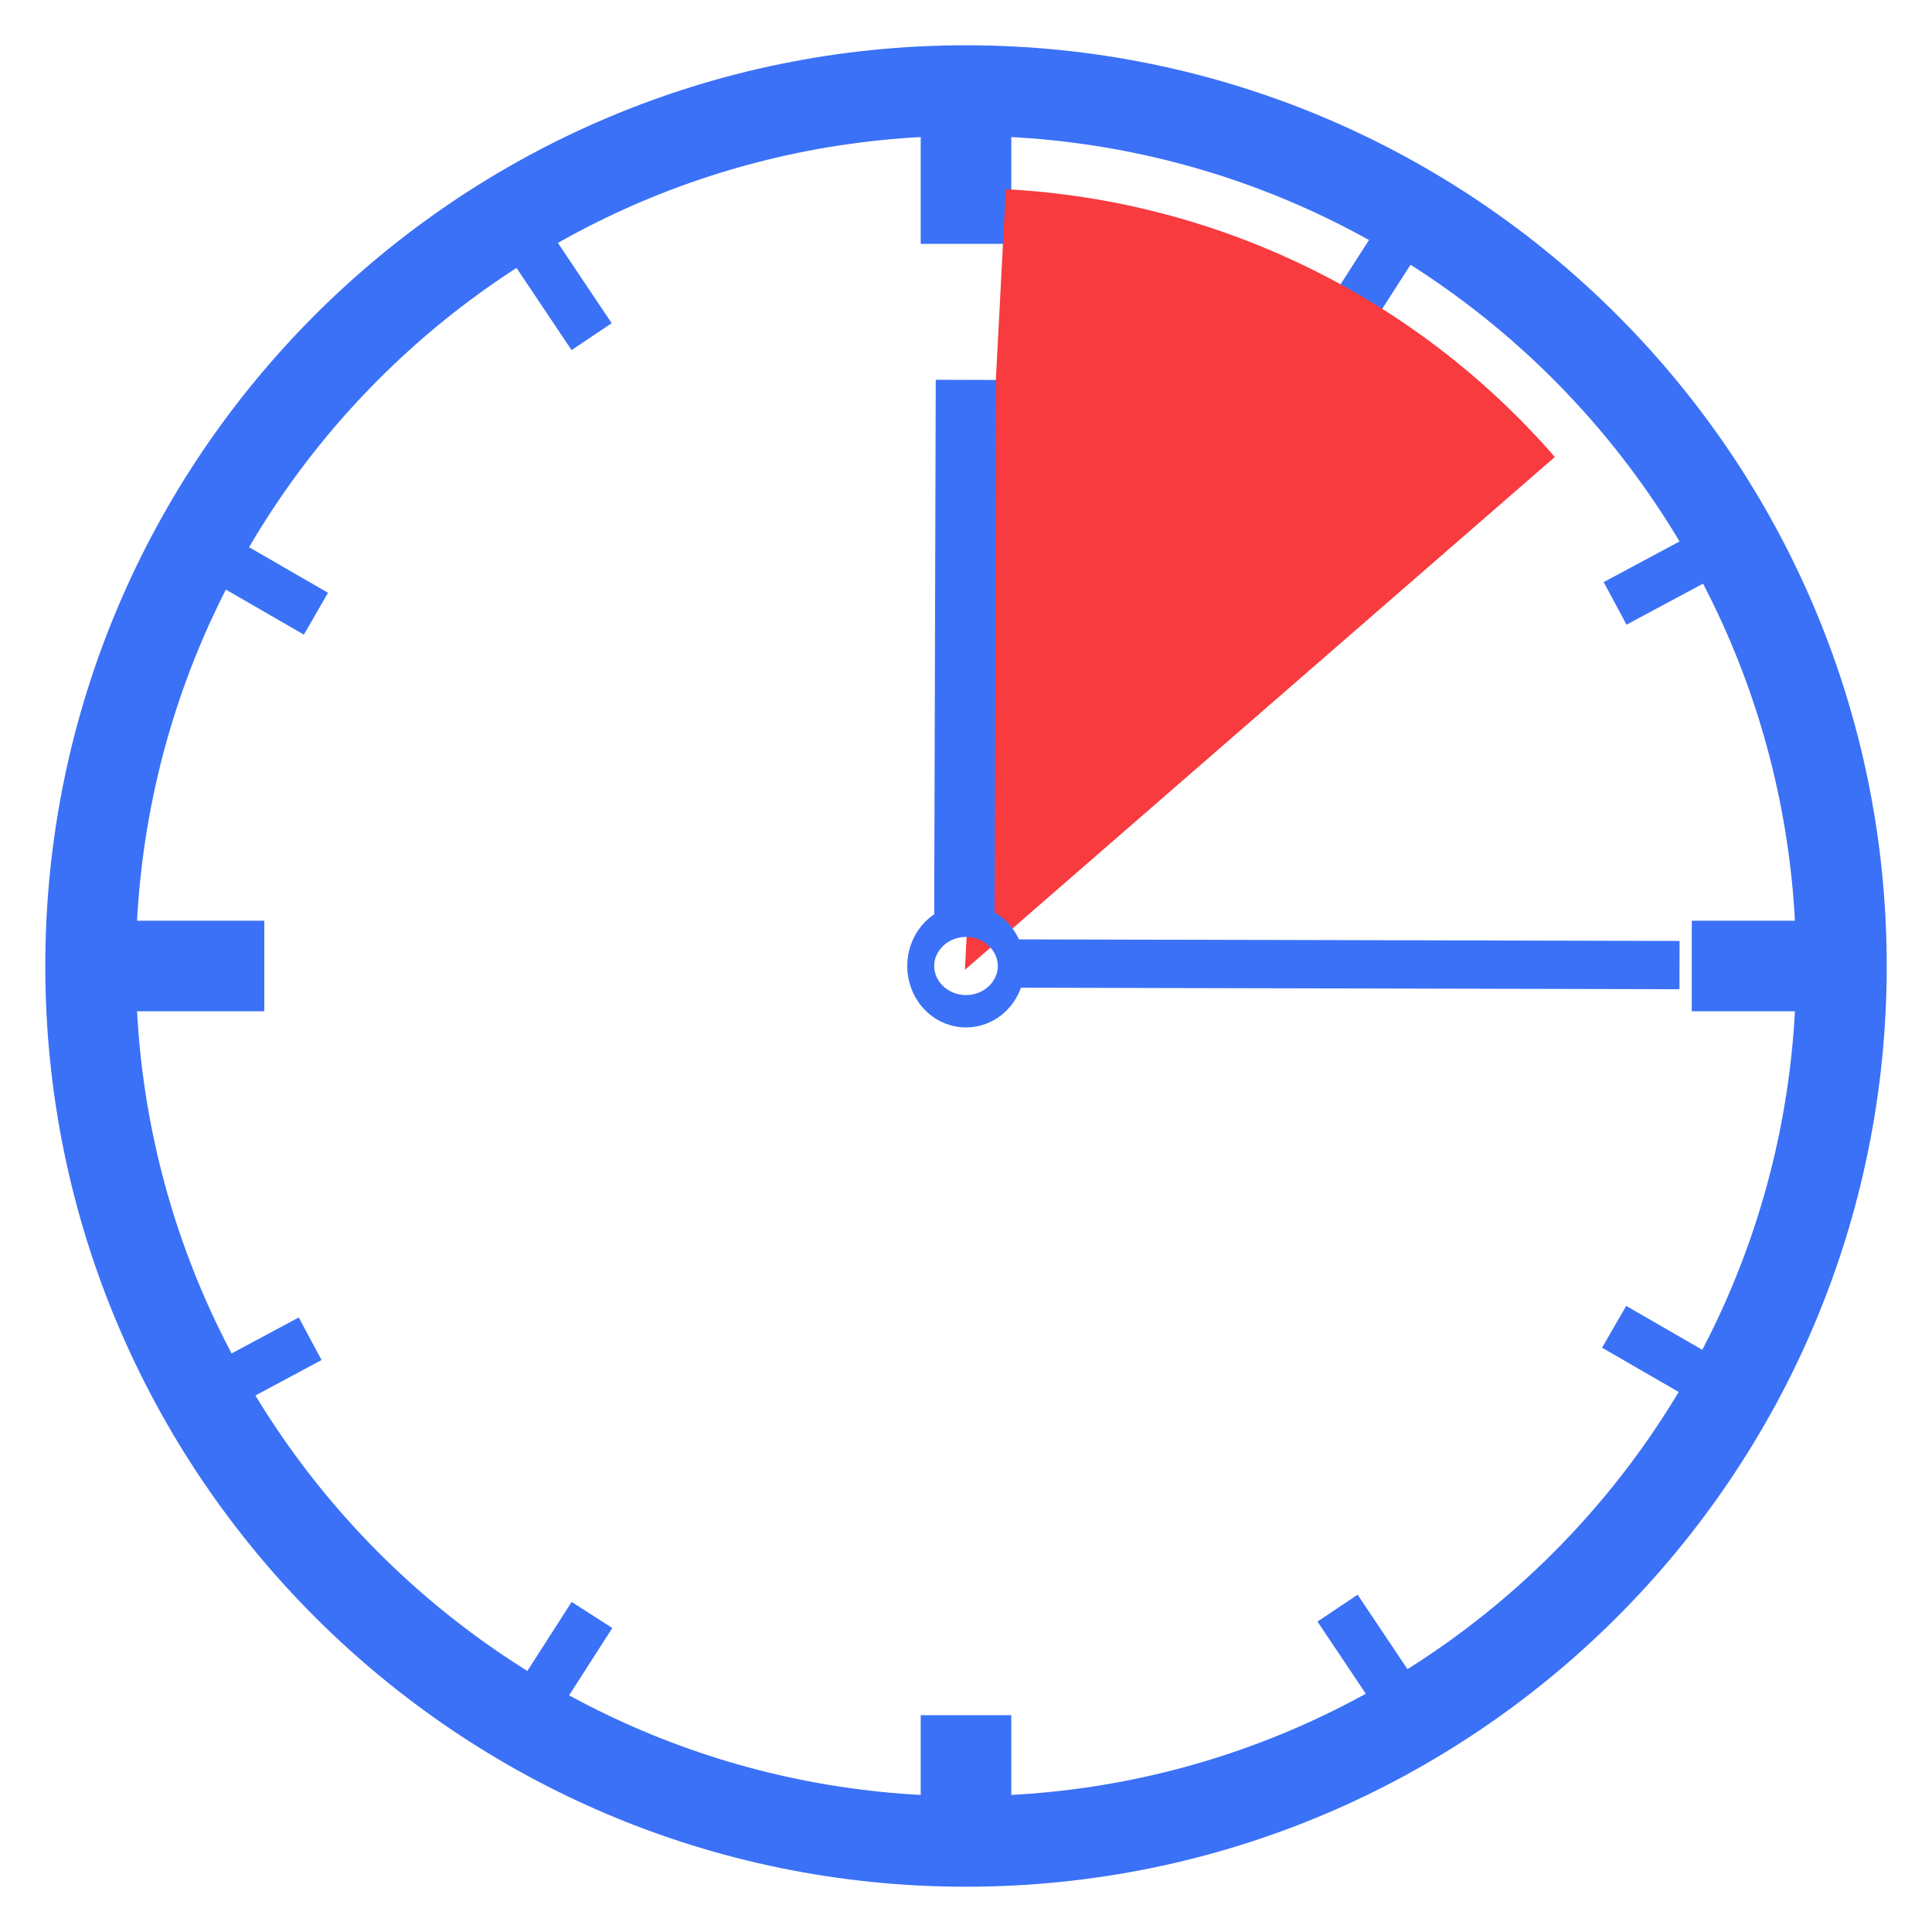
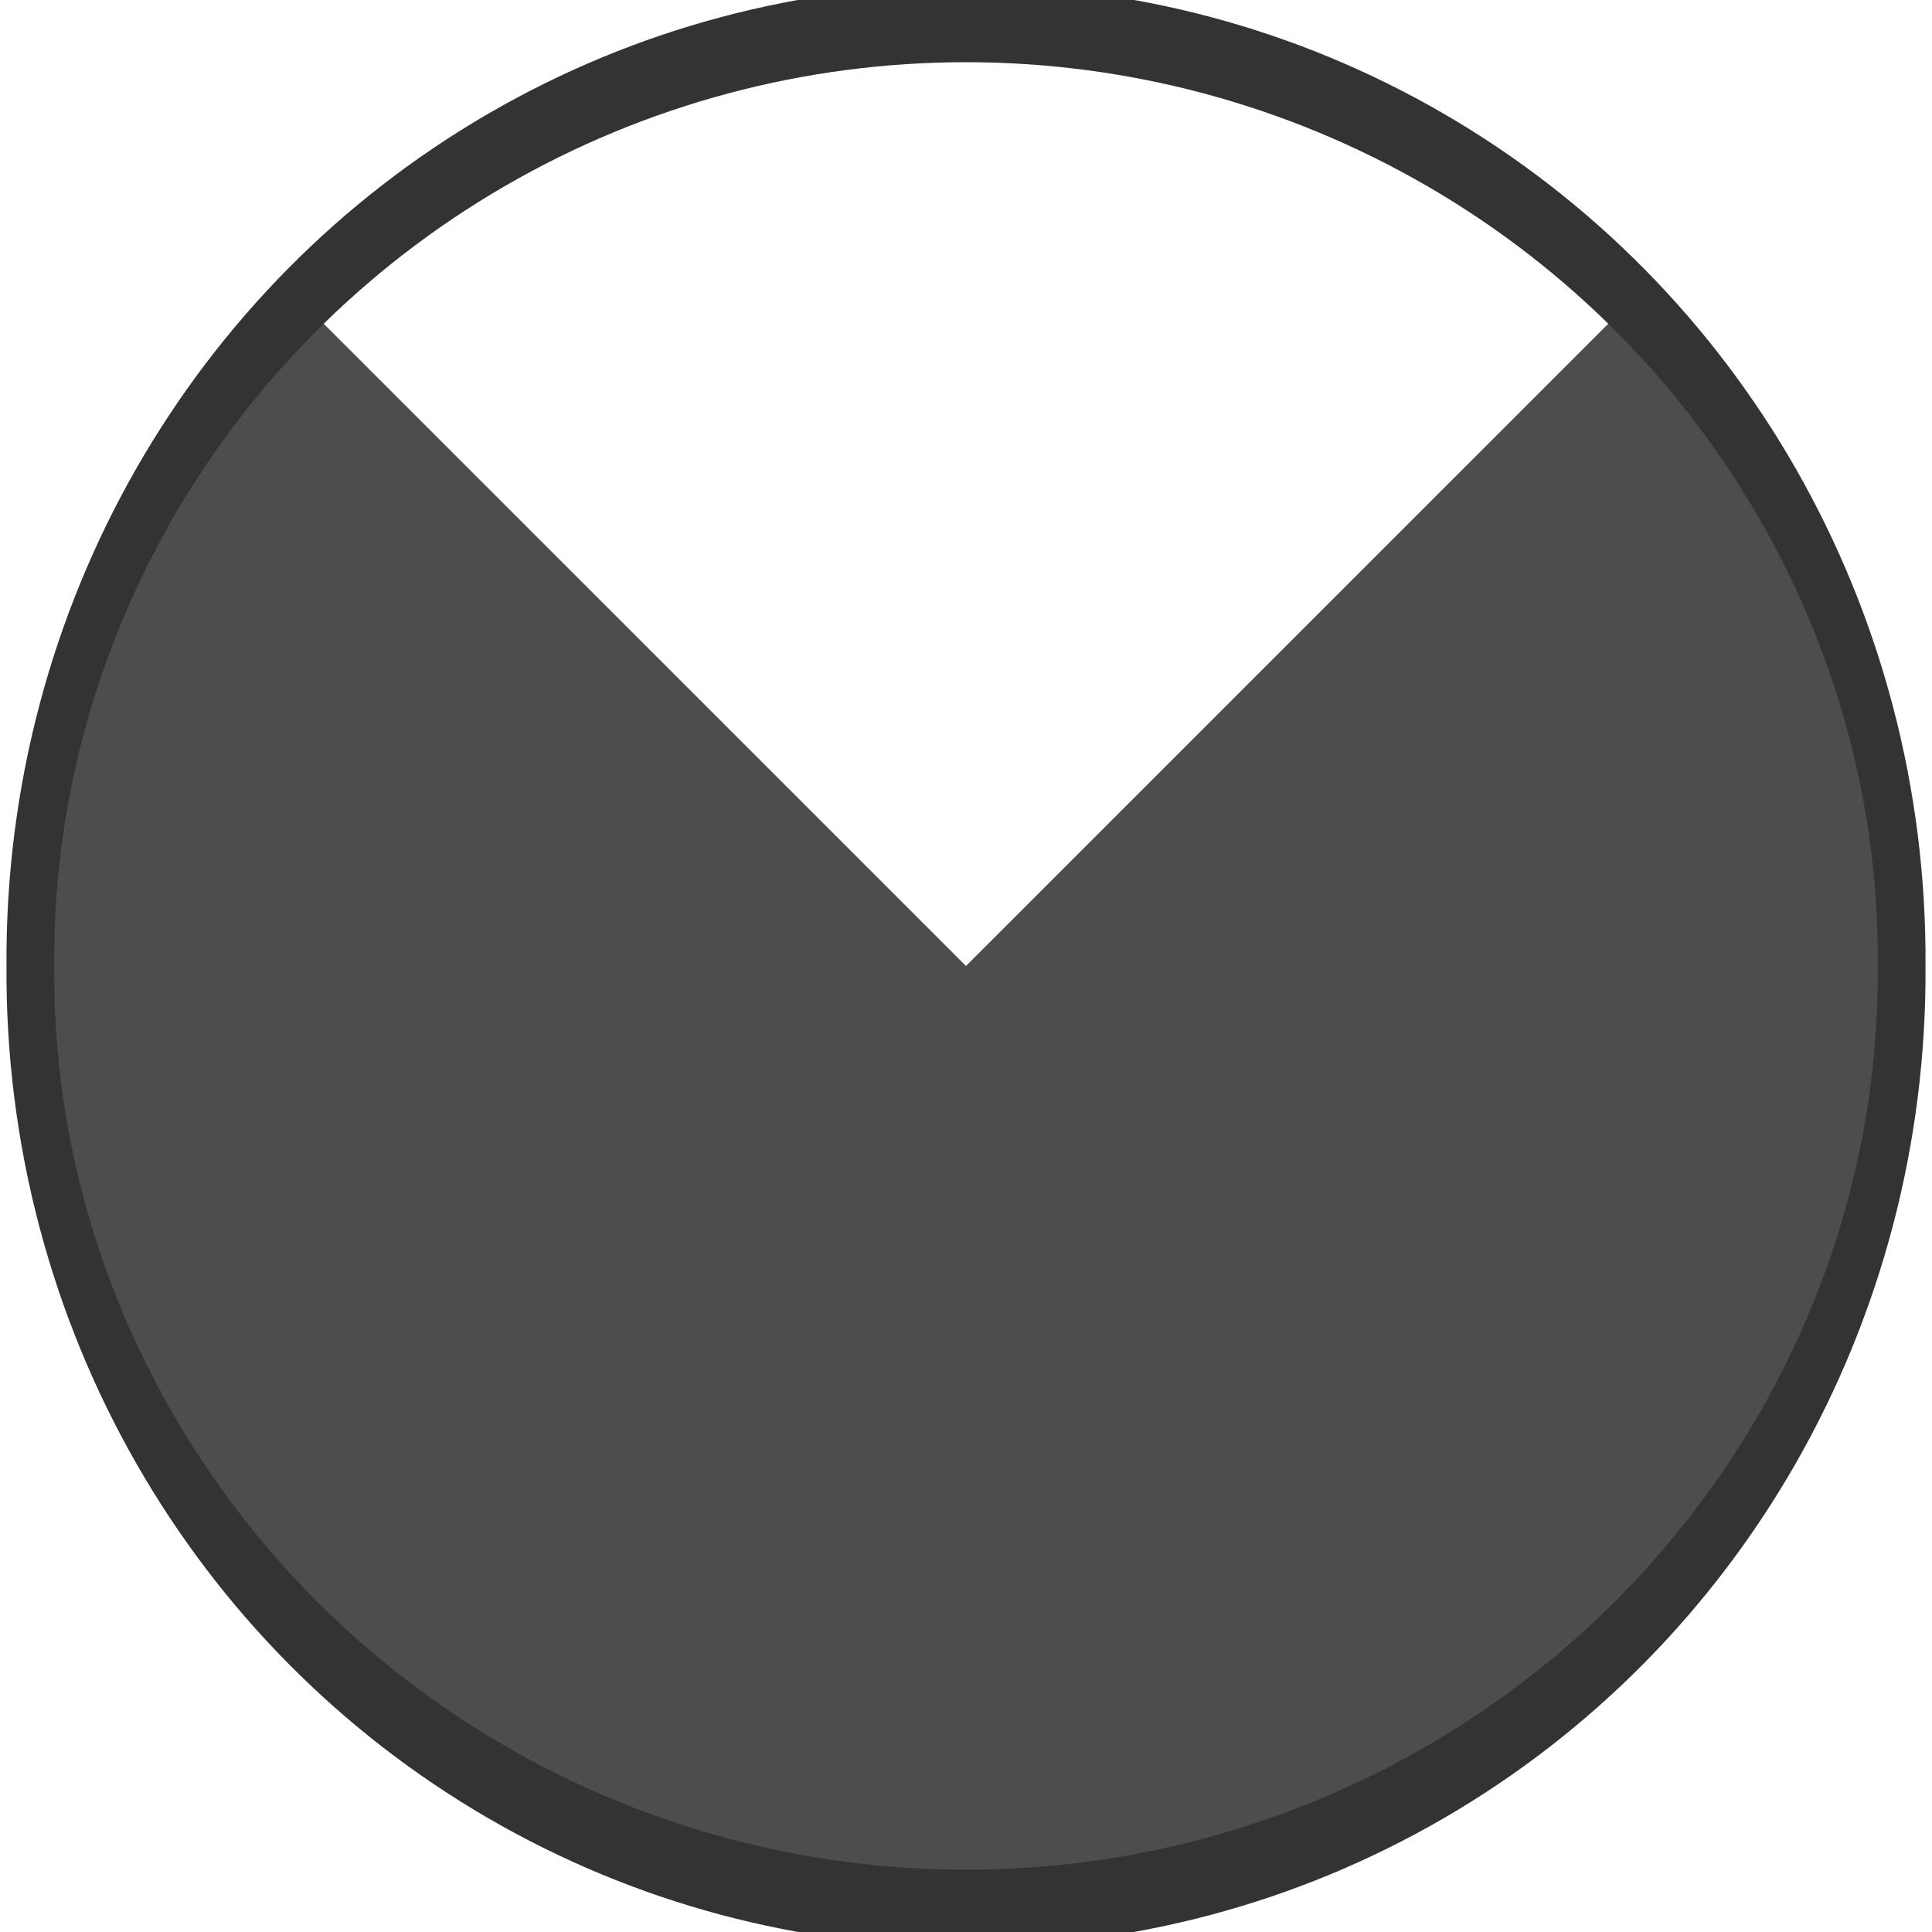
- <svg xmlns="http://www.w3.org/2000/svg" width="32" height="32" viewBox="0 0 32 32" id="svg2" version="1.1">
+ <svg xmlns="http://www.w3.org/2000/svg" width="32" height="32" id="svg2" version="1.1">
  <defs id="defs4" />
-   <g id="layer1" transform="translate(0,-1020.362)">
-     <circle style="fill:none;fill-opacity:1;stroke:#3b71f7;stroke-width:1.5;stroke-miterlimit:4;stroke-dasharray:none;stroke-opacity:1" id="path4136" cx="16" cy="1036.362" r="14.5" />
-     <path style="fill:none;fill-rule:evenodd;stroke:#3b71f7;stroke-width:0.8;stroke-linecap:butt;stroke-linejoin:miter;stroke-miterlimit:4;stroke-dasharray:none;stroke-opacity:1" d="m 22.261,1025.723 0.958,-1.493" id="path4140-8-3" />
-     <path style="fill:none;fill-rule:evenodd;stroke:#3b71f7;stroke-width:1.5;stroke-linecap:butt;stroke-linejoin:miter;stroke-miterlimit:4;stroke-dasharray:none;stroke-opacity:1" d="m 16,1022.002 0,2.399" id="path4140" />
-     <path style="fill:#f73b3e;fill-opacity:1;stroke:none;stroke-width:0.8;stroke-miterlimit:4;stroke-dasharray:none;stroke-opacity:1" id="path4227" d="m 16.66,1023.496 a 12.946,12.946 0 0 1 9.093,4.435 l -9.771,8.494 z" />
-     <path style="fill:none;fill-rule:evenodd;stroke:#3b71f7;stroke-width:1.5;stroke-linecap:butt;stroke-linejoin:miter;stroke-miterlimit:4;stroke-dasharray:none;stroke-opacity:1" d="m 16,1048.771 0,2.399" id="path4140-7" />
-     <path style="fill:none;fill-rule:evenodd;stroke:#3b71f7;stroke-width:1.5;stroke-linecap:butt;stroke-linejoin:miter;stroke-miterlimit:4;stroke-dasharray:none;stroke-opacity:1" d="m 30.42,1036.362 -2.399,0" id="path4140-8" />
-     <path style="fill:none;fill-rule:evenodd;stroke:#3b71f7;stroke-width:1.5;stroke-linecap:butt;stroke-linejoin:miter;stroke-miterlimit:4;stroke-dasharray:none;stroke-opacity:1" d="m 4.378,1036.362 -2.399,0" id="path4140-7-6" />
-     <path style="fill:#000000;fill-rule:evenodd;stroke:#3b71f7;stroke-width:1px;stroke-linecap:butt;stroke-linejoin:miter;stroke-opacity:1" d="M 15.982,1036.201 Z" id="path4175" />
-     <path style="fill:none;fill-rule:evenodd;stroke:#3b71f7;stroke-width:1px;stroke-linecap:butt;stroke-linejoin:miter;stroke-opacity:1" d="M 42.143,1024.505 Z" id="path4177" />
-     <ellipse style="fill:none;fill-opacity:1;stroke:#3b71f7;stroke-width:1.5;stroke-miterlimit:4;stroke-dasharray:none;stroke-opacity:1" id="path4179" cx="16" cy="1036.362" rx="0.223" ry="0.268" />
-     <path style="fill:none;fill-rule:evenodd;stroke:#3b71f7;stroke-width:0.8;stroke-linecap:butt;stroke-linejoin:miter;stroke-miterlimit:4;stroke-dasharray:none;stroke-opacity:1" d="m 26.751,1030.356 1.564,-0.838" id="path4140-8-3-6" />
-     <path style="fill:none;fill-rule:evenodd;stroke:#3b71f7;stroke-width:0.8;stroke-linecap:butt;stroke-linejoin:miter;stroke-miterlimit:4;stroke-dasharray:none;stroke-opacity:1" d="m 3.697,1029.64 1.536,0.887" id="path4140-8-3-0" />
-     <path style="fill:none;fill-rule:evenodd;stroke:#3b71f7;stroke-width:0.8;stroke-linecap:butt;stroke-linejoin:miter;stroke-miterlimit:4;stroke-dasharray:none;stroke-opacity:1" d="m 8.812,1024.464 0.987,1.474" id="path4140-8-3-6-3" />
-     <path style="fill:none;fill-rule:evenodd;stroke:#3b71f7;stroke-width:0.8;stroke-linecap:butt;stroke-linejoin:miter;stroke-miterlimit:4;stroke-dasharray:none;stroke-opacity:1" d="m 9.805,1047.111 -0.958,1.493" id="path4140-8-3-64" />
-     <path style="fill:none;fill-rule:evenodd;stroke:#3b71f7;stroke-width:0.8;stroke-linecap:butt;stroke-linejoin:miter;stroke-miterlimit:4;stroke-dasharray:none;stroke-opacity:1" d="m 5.137,1042.536 -1.564,0.838" id="path4140-8-3-6-8" />
-     <path style="fill:none;fill-rule:evenodd;stroke:#3b71f7;stroke-width:0.8;stroke-linecap:butt;stroke-linejoin:miter;stroke-miterlimit:4;stroke-dasharray:none;stroke-opacity:1" d="m 28.271,1043.225 -1.536,-0.887" id="path4140-8-3-0-6" />
-     <path style="fill:none;fill-rule:evenodd;stroke:#3b71f7;stroke-width:0.8;stroke-linecap:butt;stroke-linejoin:miter;stroke-miterlimit:4;stroke-dasharray:none;stroke-opacity:1" d="m 23.141,1048.472 -0.987,-1.474" id="path4140-8-3-6-3-5" />
-     <path style="fill:#3b71f7;fill-opacity:1;fill-rule:evenodd;stroke:#3b71f7;stroke-width:0.8;stroke-linecap:butt;stroke-linejoin:miter;stroke-miterlimit:4;stroke-dasharray:none;stroke-opacity:1" d="m 16.824,1036.321 10.994,0.026" id="path4210" />
-     <path style="fill:#3b71f7;fill-opacity:1;fill-rule:evenodd;stroke:#3b71f7;stroke-width:1px;stroke-linecap:butt;stroke-linejoin:miter;stroke-opacity:1" d="m 15.999,1026.654 -0.026,8.897" id="path4210-7" />
+   <g id="layer1" transform="translate(-259.2768,-481.0359)">
+     <path style="fill:#4d4d4d;stroke:none" id="path2987-3" d="m 268.764,477.853 a 19.614,12.122 0 1 1 -27.738,0 l 13.869,8.571 z" transform="matrix(0.7901414,0,0,1.278475,73.8734,-124.8456)" />
+     <path style="fill:none;stroke:#333333;stroke-width:1px;stroke-linecap:butt;stroke-linejoin:miter;stroke-opacity:1" id="path2987" d="m 274.509,486.424 a 19.614,12.122 0 1 1 -39.227,0 19.614,12.122 0 1 1 39.227,0 z" transform="matrix(0.7901413,0,0,1.278475,73.8734,-124.8456)" />
  </g>
</svg>
